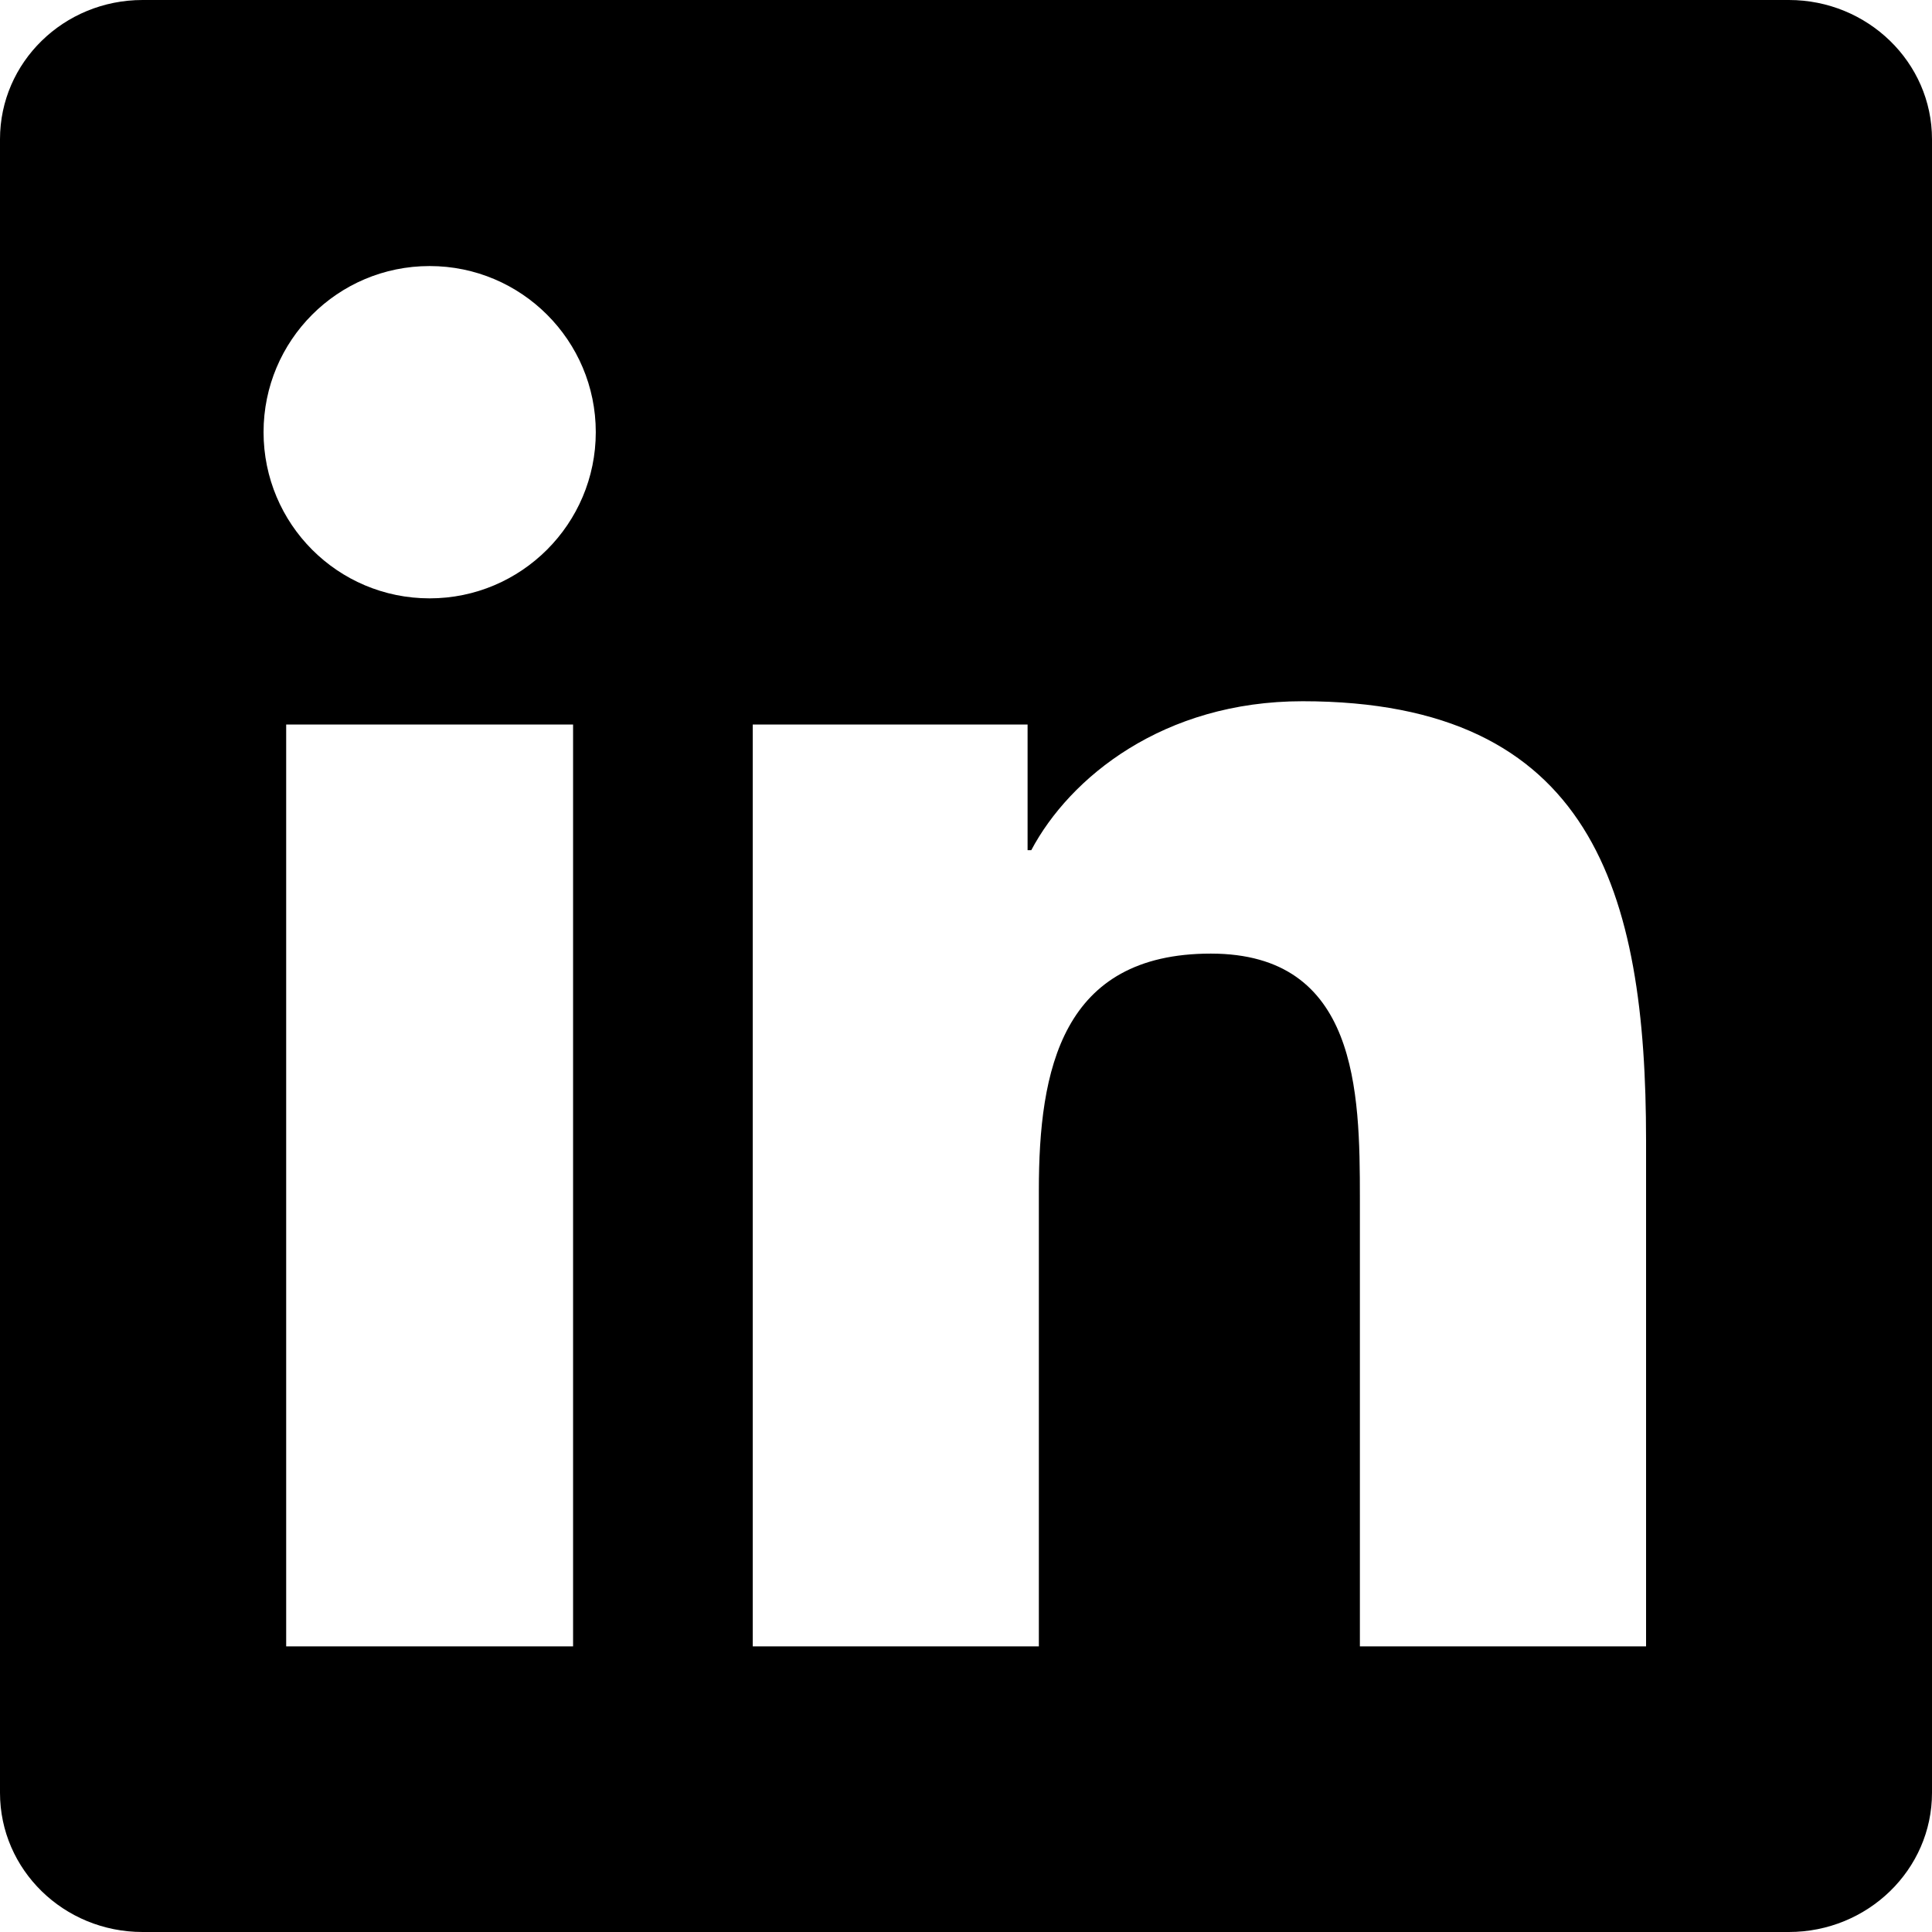
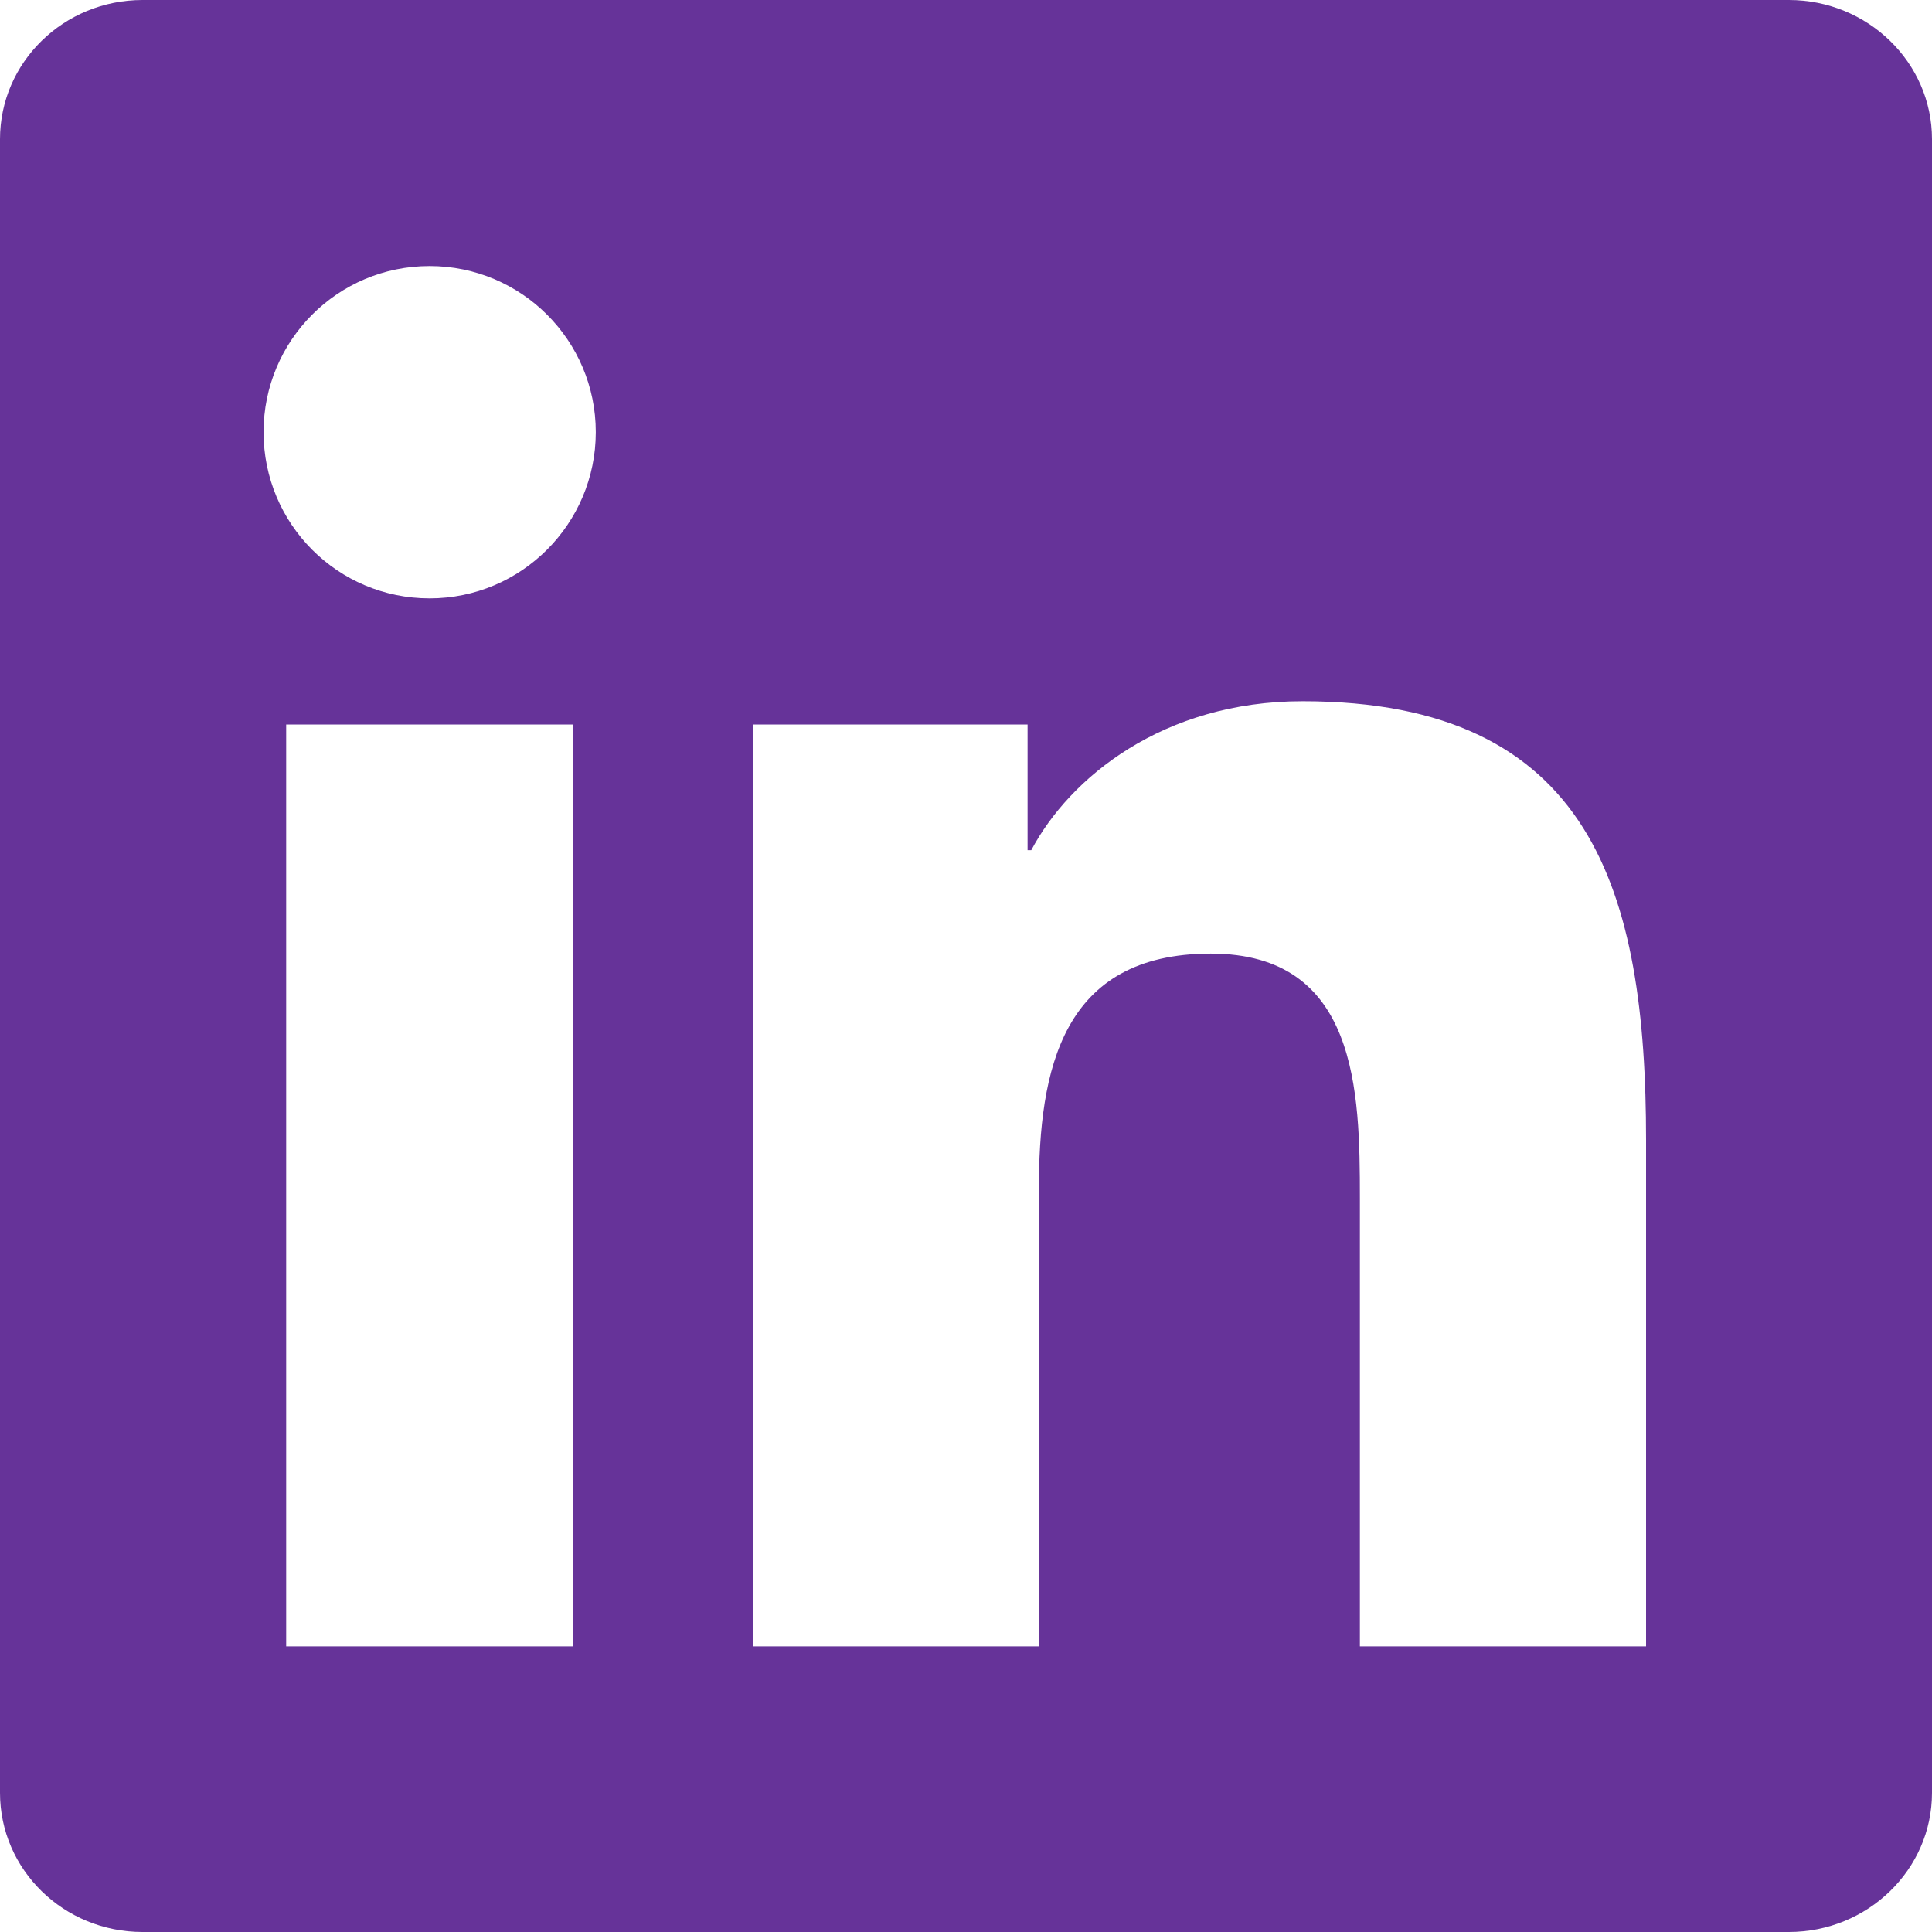
<svg xmlns="http://www.w3.org/2000/svg" role="img" viewBox="0 0 24 24">
-   <path d="M20.447 20.452h-3.554v-5.569c0-1.328-.027-3.037-1.852-3.037-1.853 0-2.136 1.445-2.136 2.939v5.667H9.351V9h3.414v1.561h.046c.477-.9 1.637-1.85 3.37-1.85 3.601 0 4.267 2.37 4.267 5.455v6.286zM5.337 7.433c-1.144 0-2.063-.926-2.063-2.065 0-1.138.92-2.063 2.063-2.063 1.14 0 2.064.925 2.064 2.063 0 1.139-.925 2.065-2.064 2.065zm1.782 13.019H3.555V9h3.564v11.452zM22.225 0H1.771C.792 0 0 .774 0 1.729v20.542C0 23.227.792 24 1.771 24h20.451C23.2 24 24 23.227 24 22.271V1.729C24 .774 23.2 0 22.222 0h.003z" />
+   <path style="fill: #663399" d="M20.447 20.452h-3.554v-5.569c0-1.328-.027-3.037-1.852-3.037-1.853 0-2.136 1.445-2.136 2.939v5.667H9.351V9h3.414v1.561h.046c.477-.9 1.637-1.85 3.37-1.85 3.601 0 4.267 2.37 4.267 5.455v6.286zM5.337 7.433c-1.144 0-2.063-.926-2.063-2.065 0-1.138.92-2.063 2.063-2.063 1.14 0 2.064.925 2.064 2.063 0 1.139-.925 2.065-2.064 2.065zm1.782 13.019H3.555V9h3.564v11.452zM22.225 0H1.771C.792 0 0 .774 0 1.729v20.542C0 23.227.792 24 1.771 24h20.451C23.2 24 24 23.227 24 22.271V1.729C24 .774 23.2 0 22.222 0h.003z" />
</svg>
